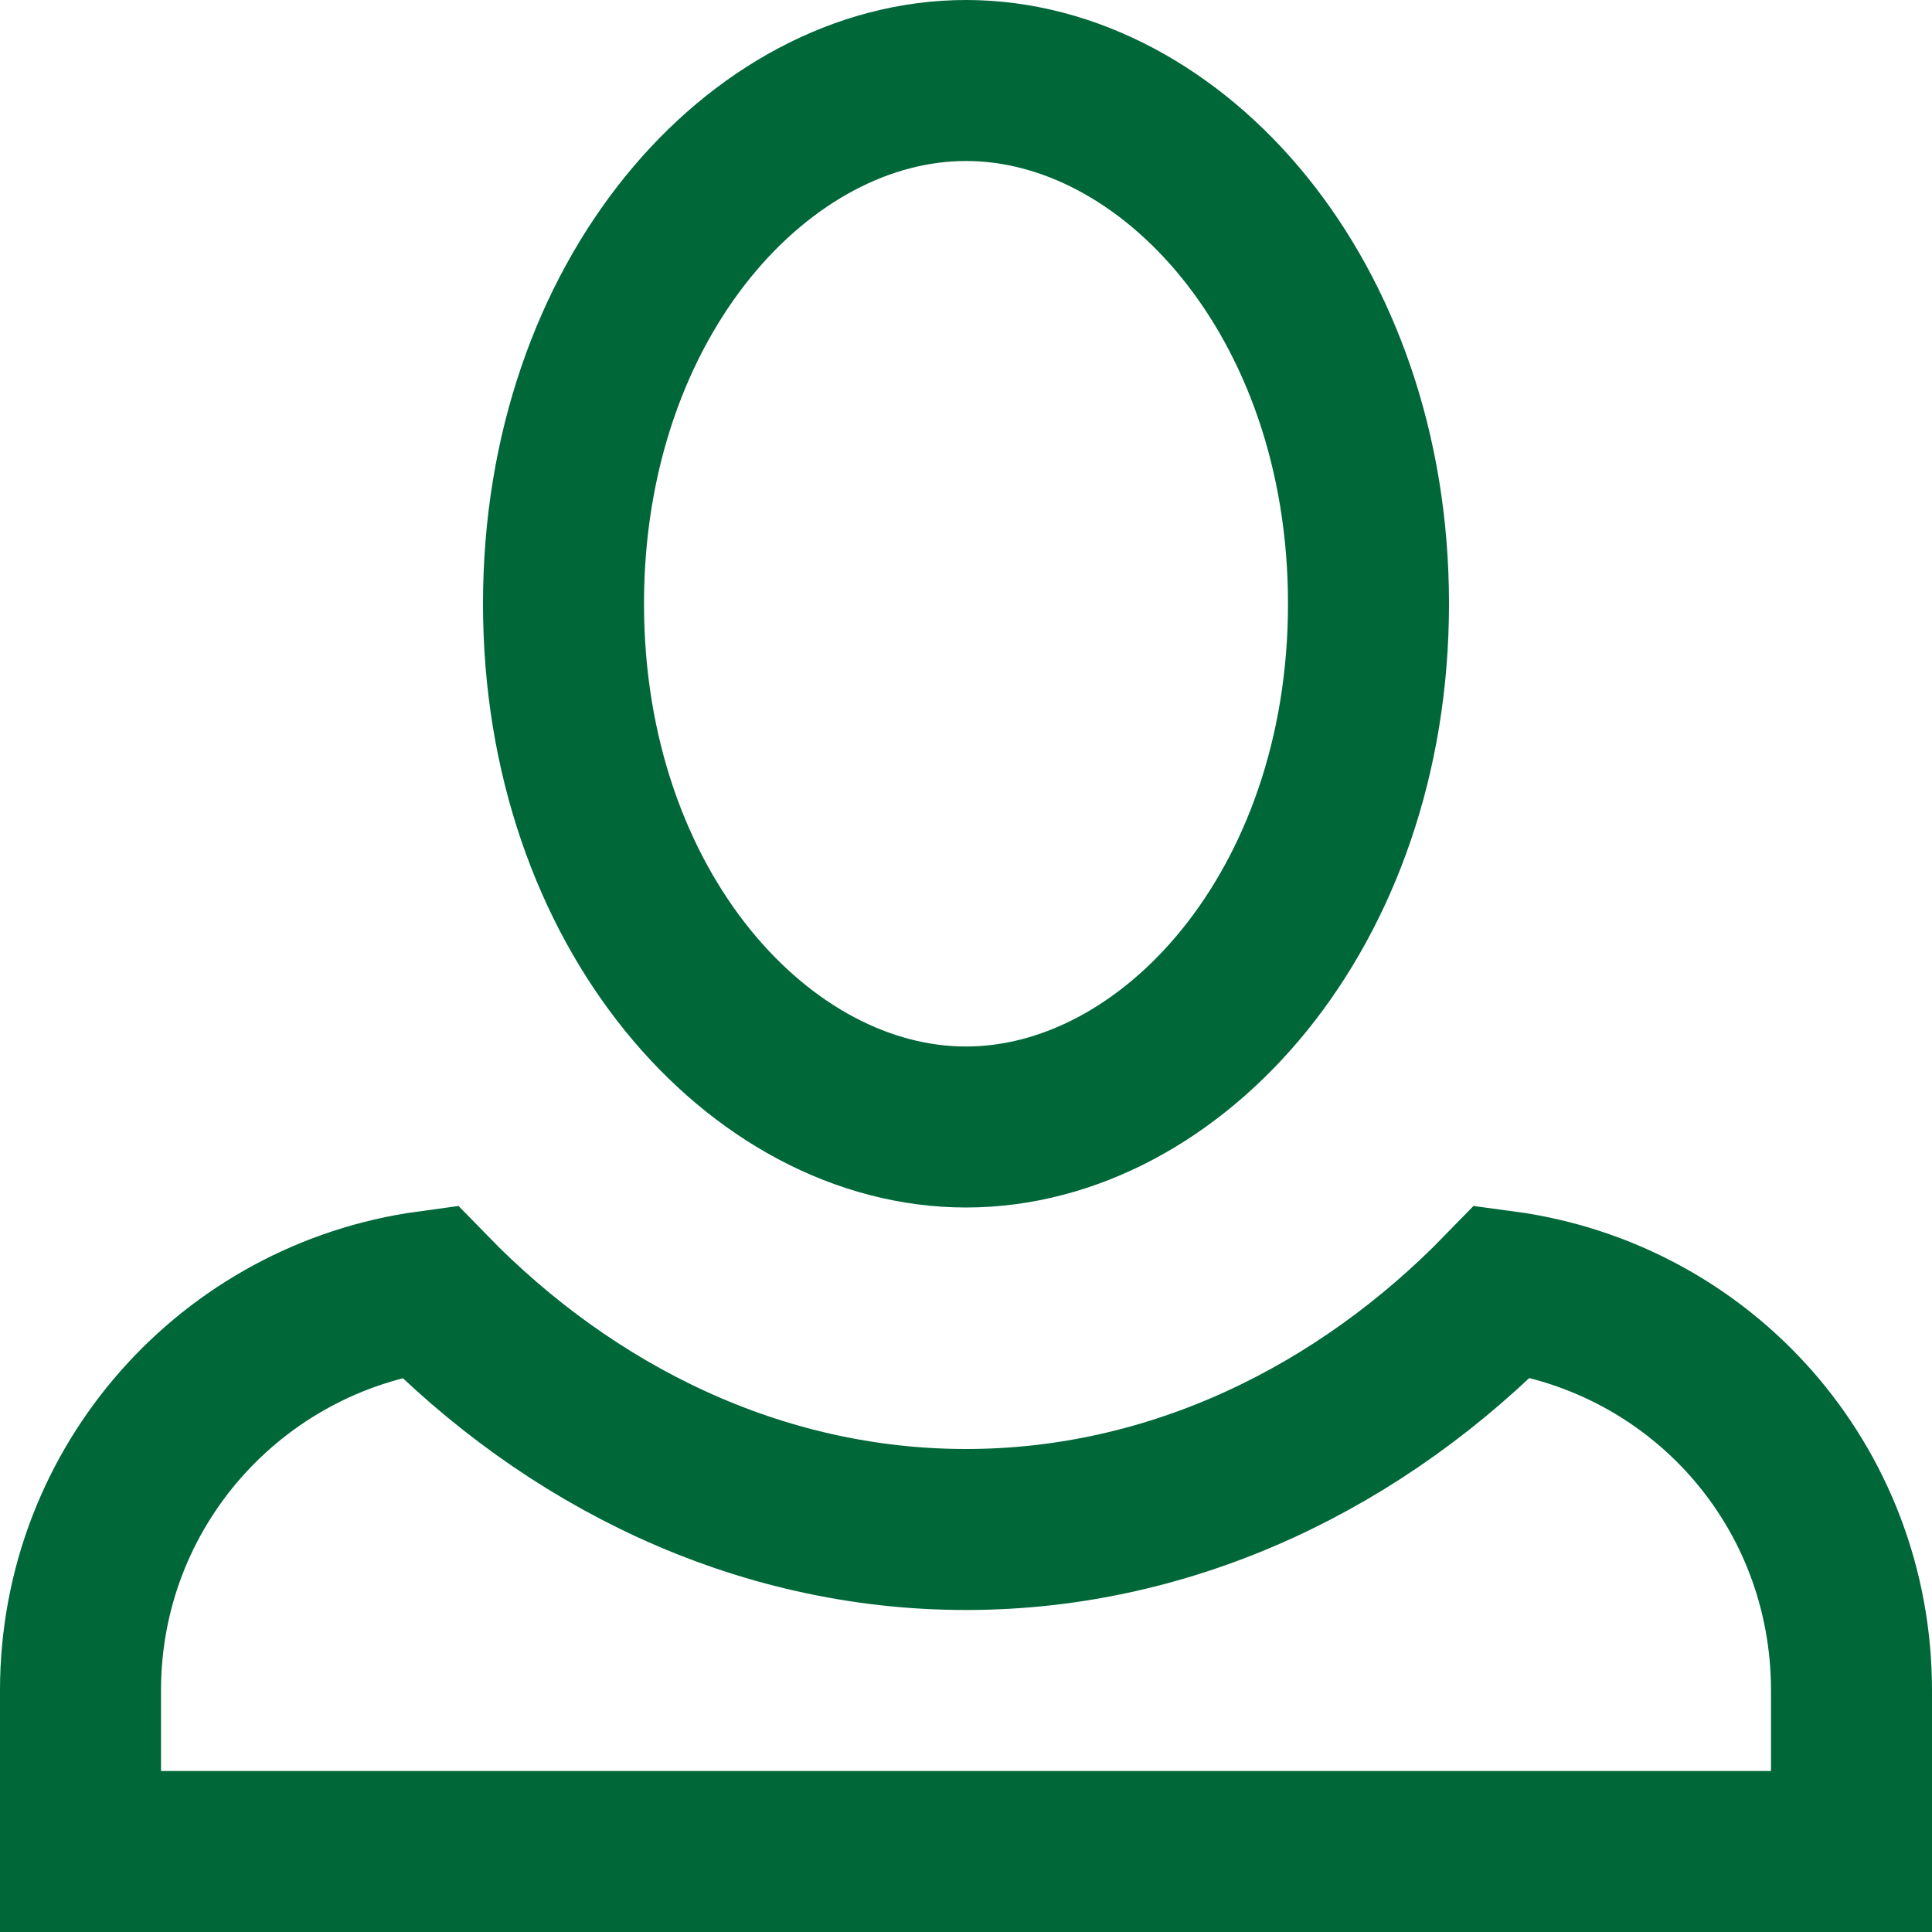
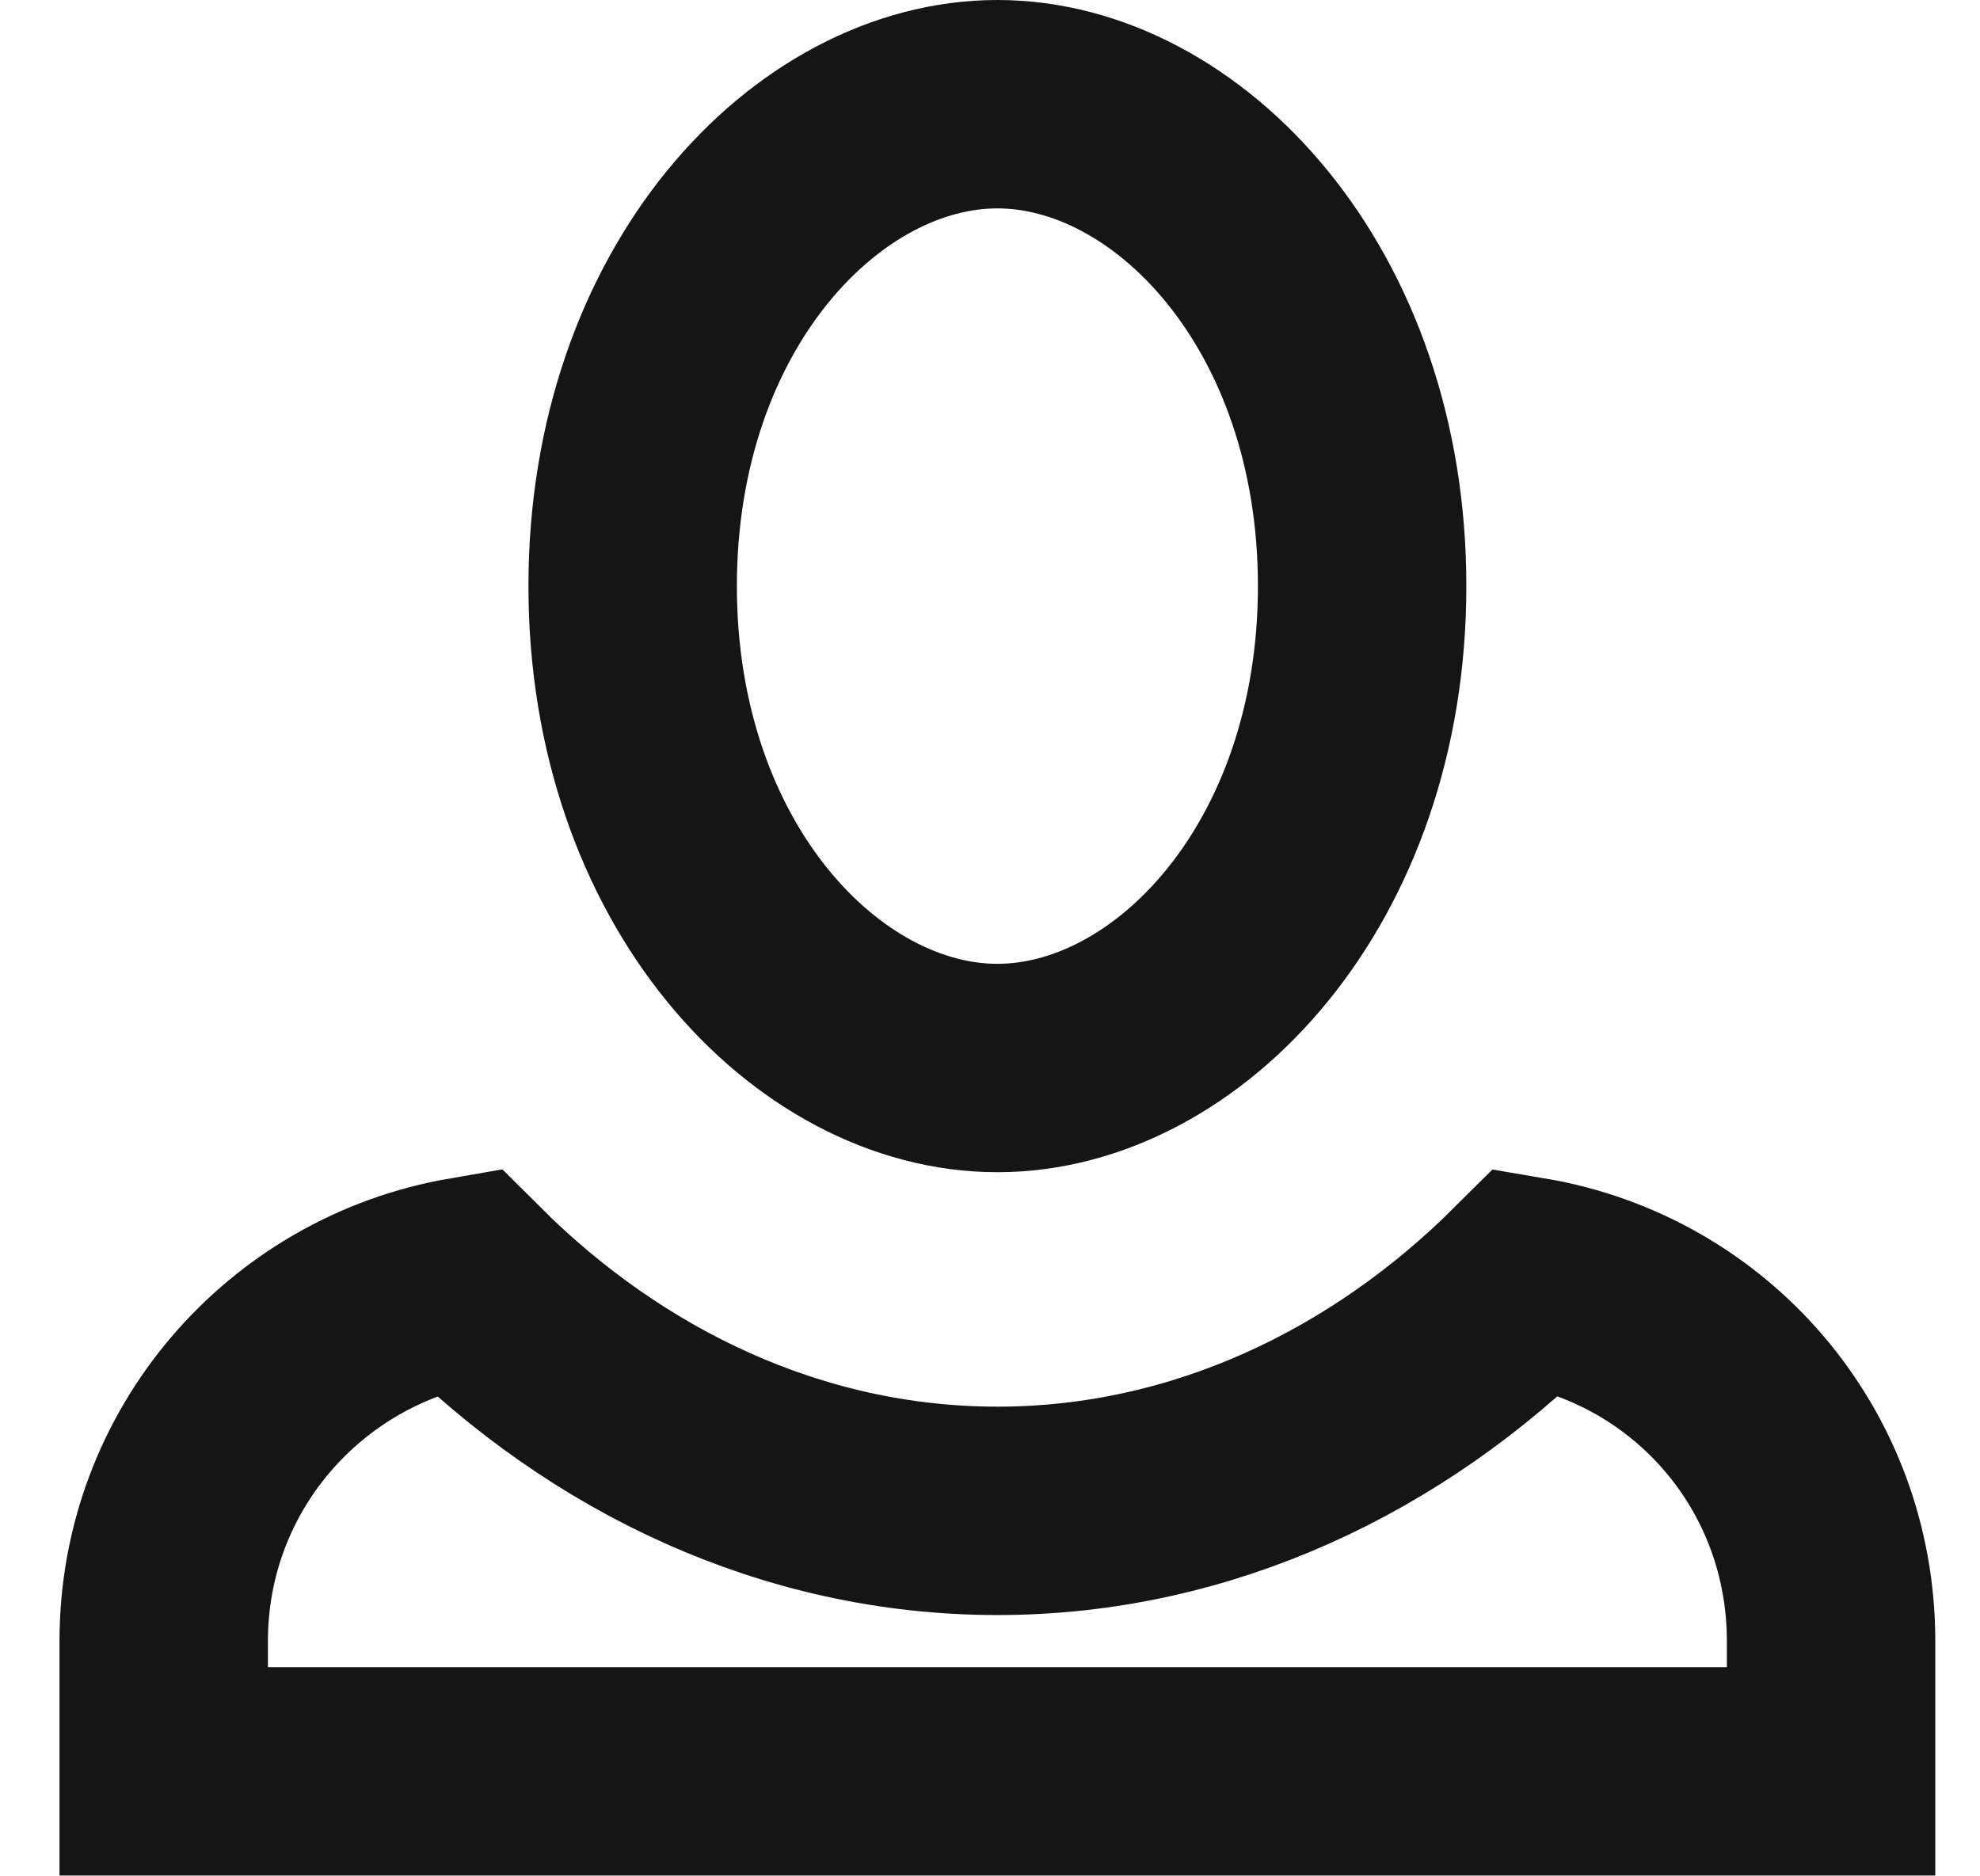
- <svg xmlns="http://www.w3.org/2000/svg" width="24" height="24" viewBox="0 0 24 24" fill="none">
-   <path d="M7 7.5C7 3.694 9.448 1 12 1C14.552 1 17 3.694 17 7.5C17 11.306 14.552 14 12 14C9.448 14 7 11.306 7 7.5ZM1 21C1 18.454 2.889 16.373 5.331 16.04C7.076 17.834 9.413 19 12 19C14.587 19 16.924 17.834 18.67 16.039C21.133 16.37 23 18.45 23 21V23H1V21Z" stroke="#006739" stroke-width="2" />
+ <svg xmlns="http://www.w3.org/2000/svg" width="19" height="18" viewBox="0 0 19 18" fill="none">
+   <path d="M6.071 5.625C6.071 2.854 7.844 1 9.571 1C11.298 1 13.071 2.854 13.071 5.625C13.071 8.396 11.298 10.25 9.571 10.25C7.844 10.25 6.071 8.396 6.071 5.625ZM1.571 15.75C1.571 14.011 2.831 12.581 4.481 12.296C5.82 13.631 7.599 14.5 9.571 14.5C11.544 14.5 13.323 13.63 14.662 12.296C16.326 12.578 17.571 14.007 17.571 15.75V17H1.571V15.75Z" stroke="#151516" stroke-width="2" />
</svg>
